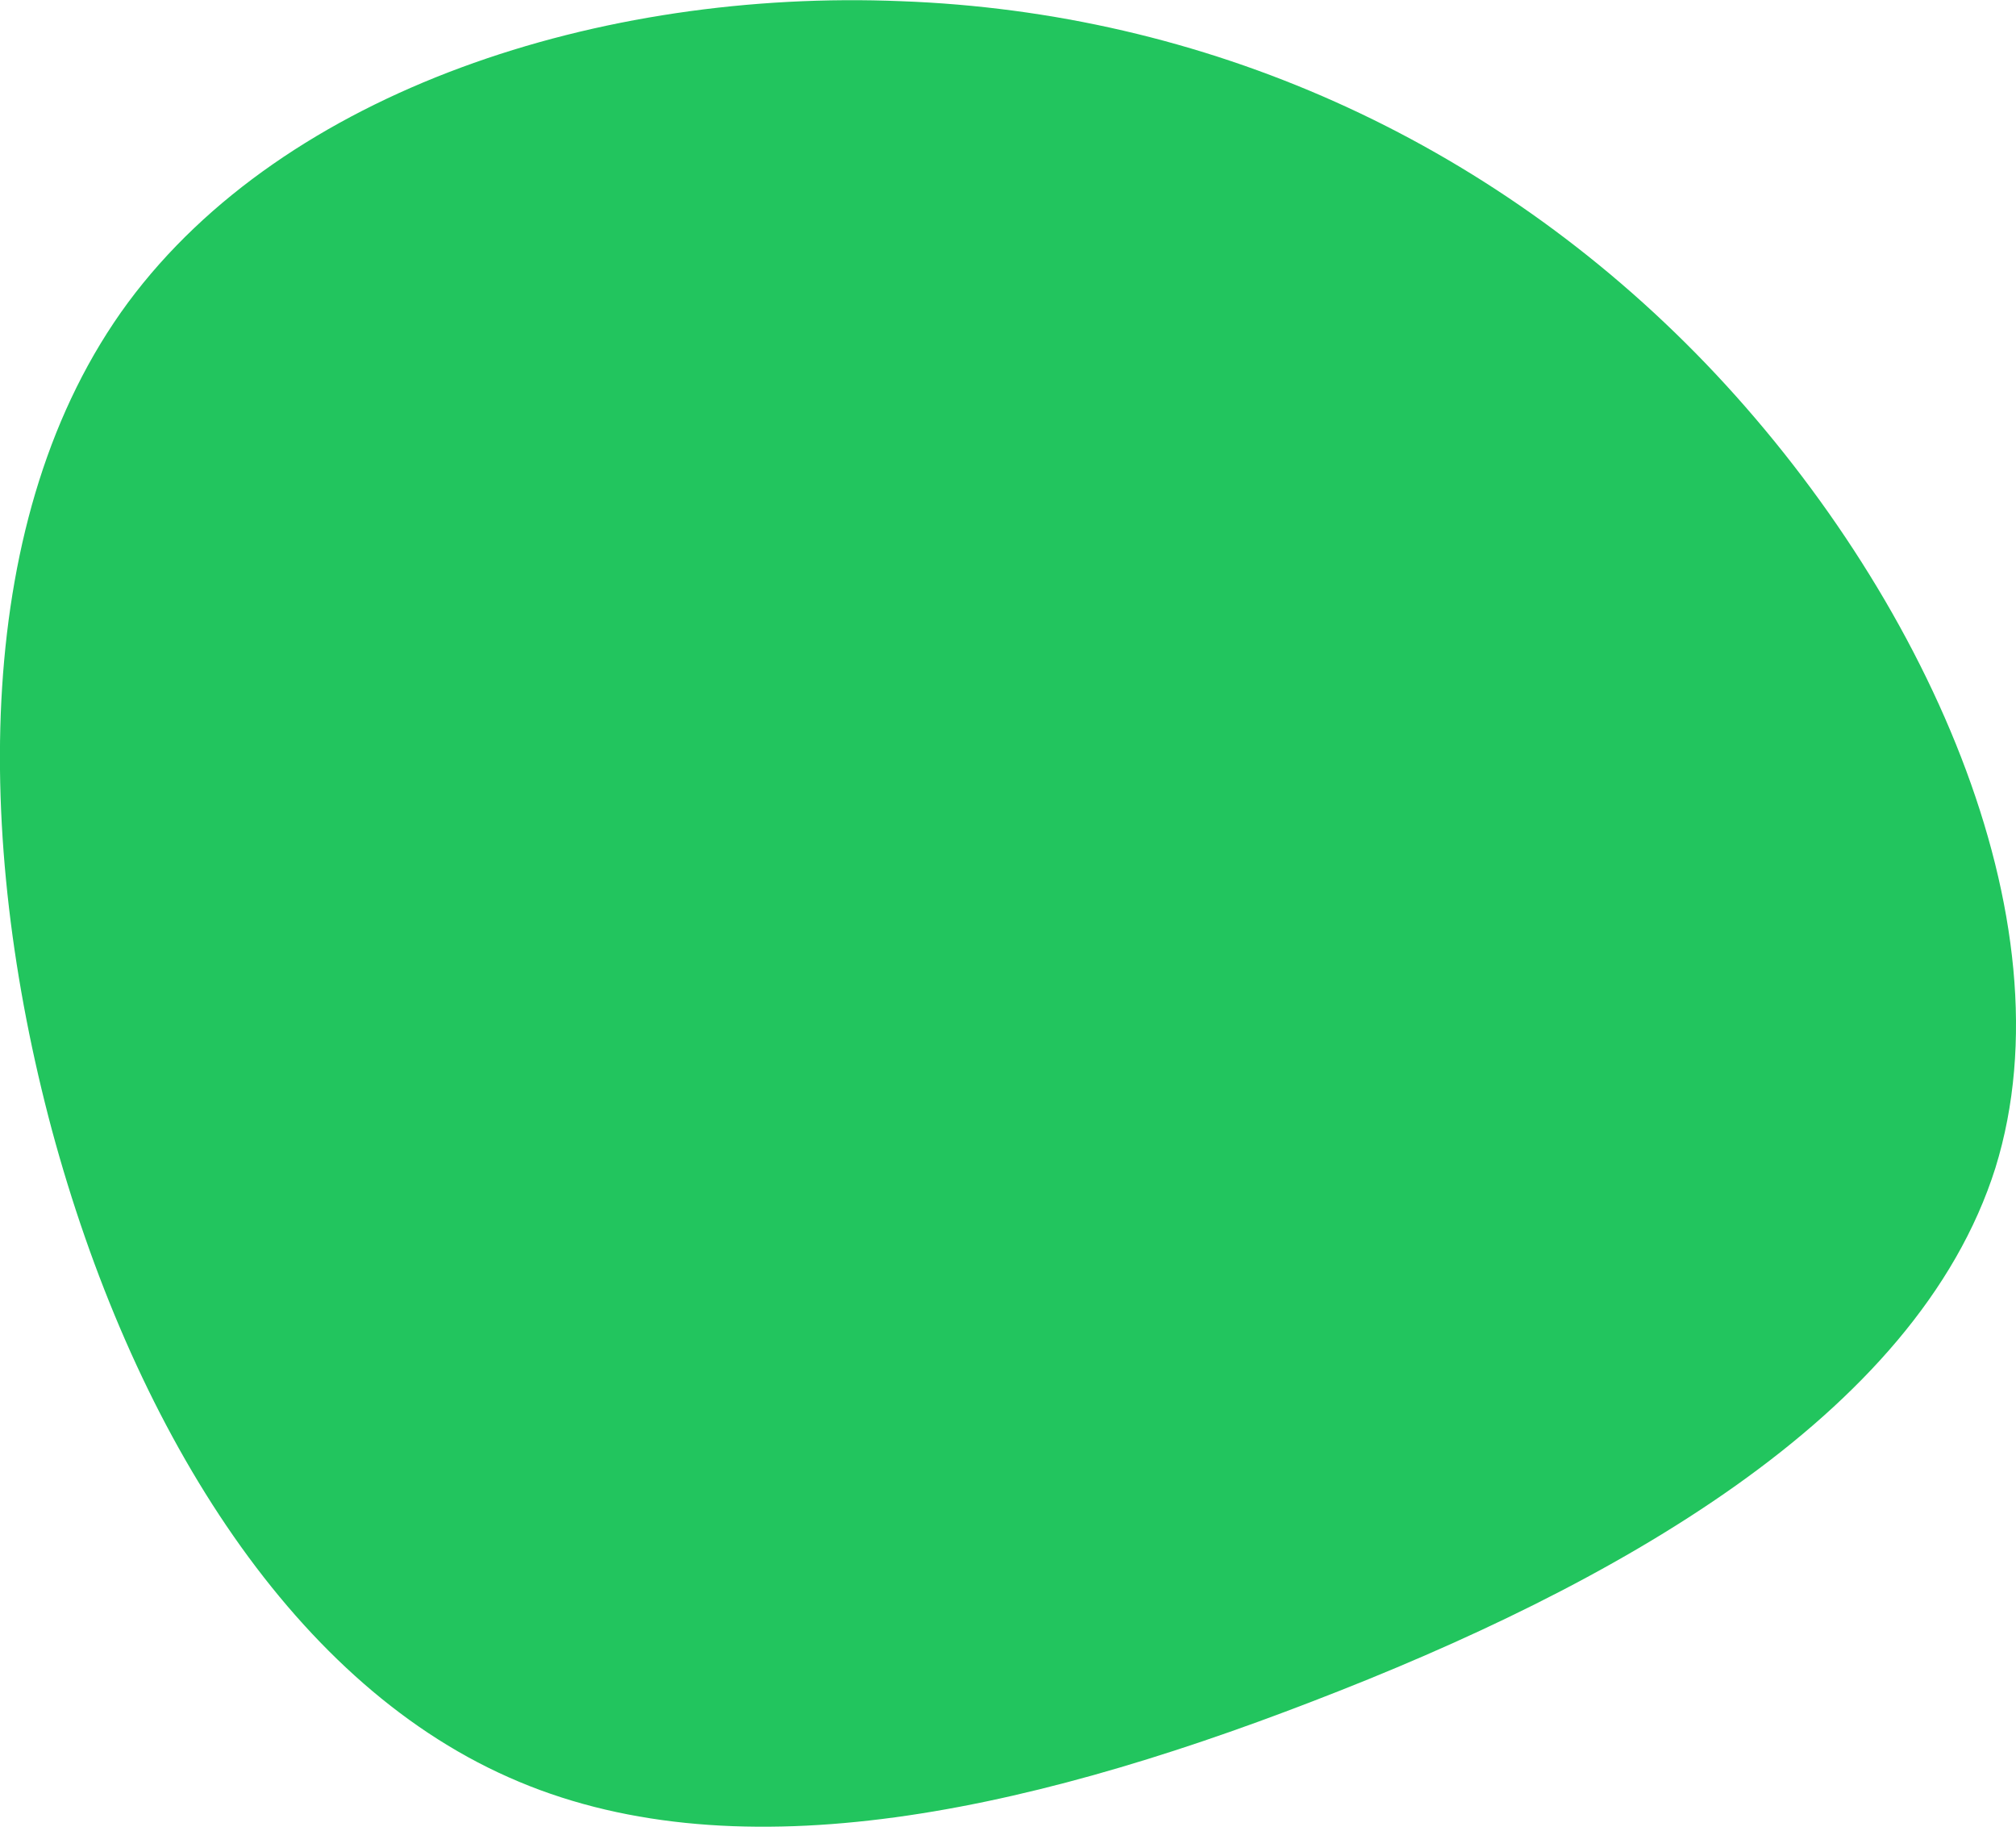
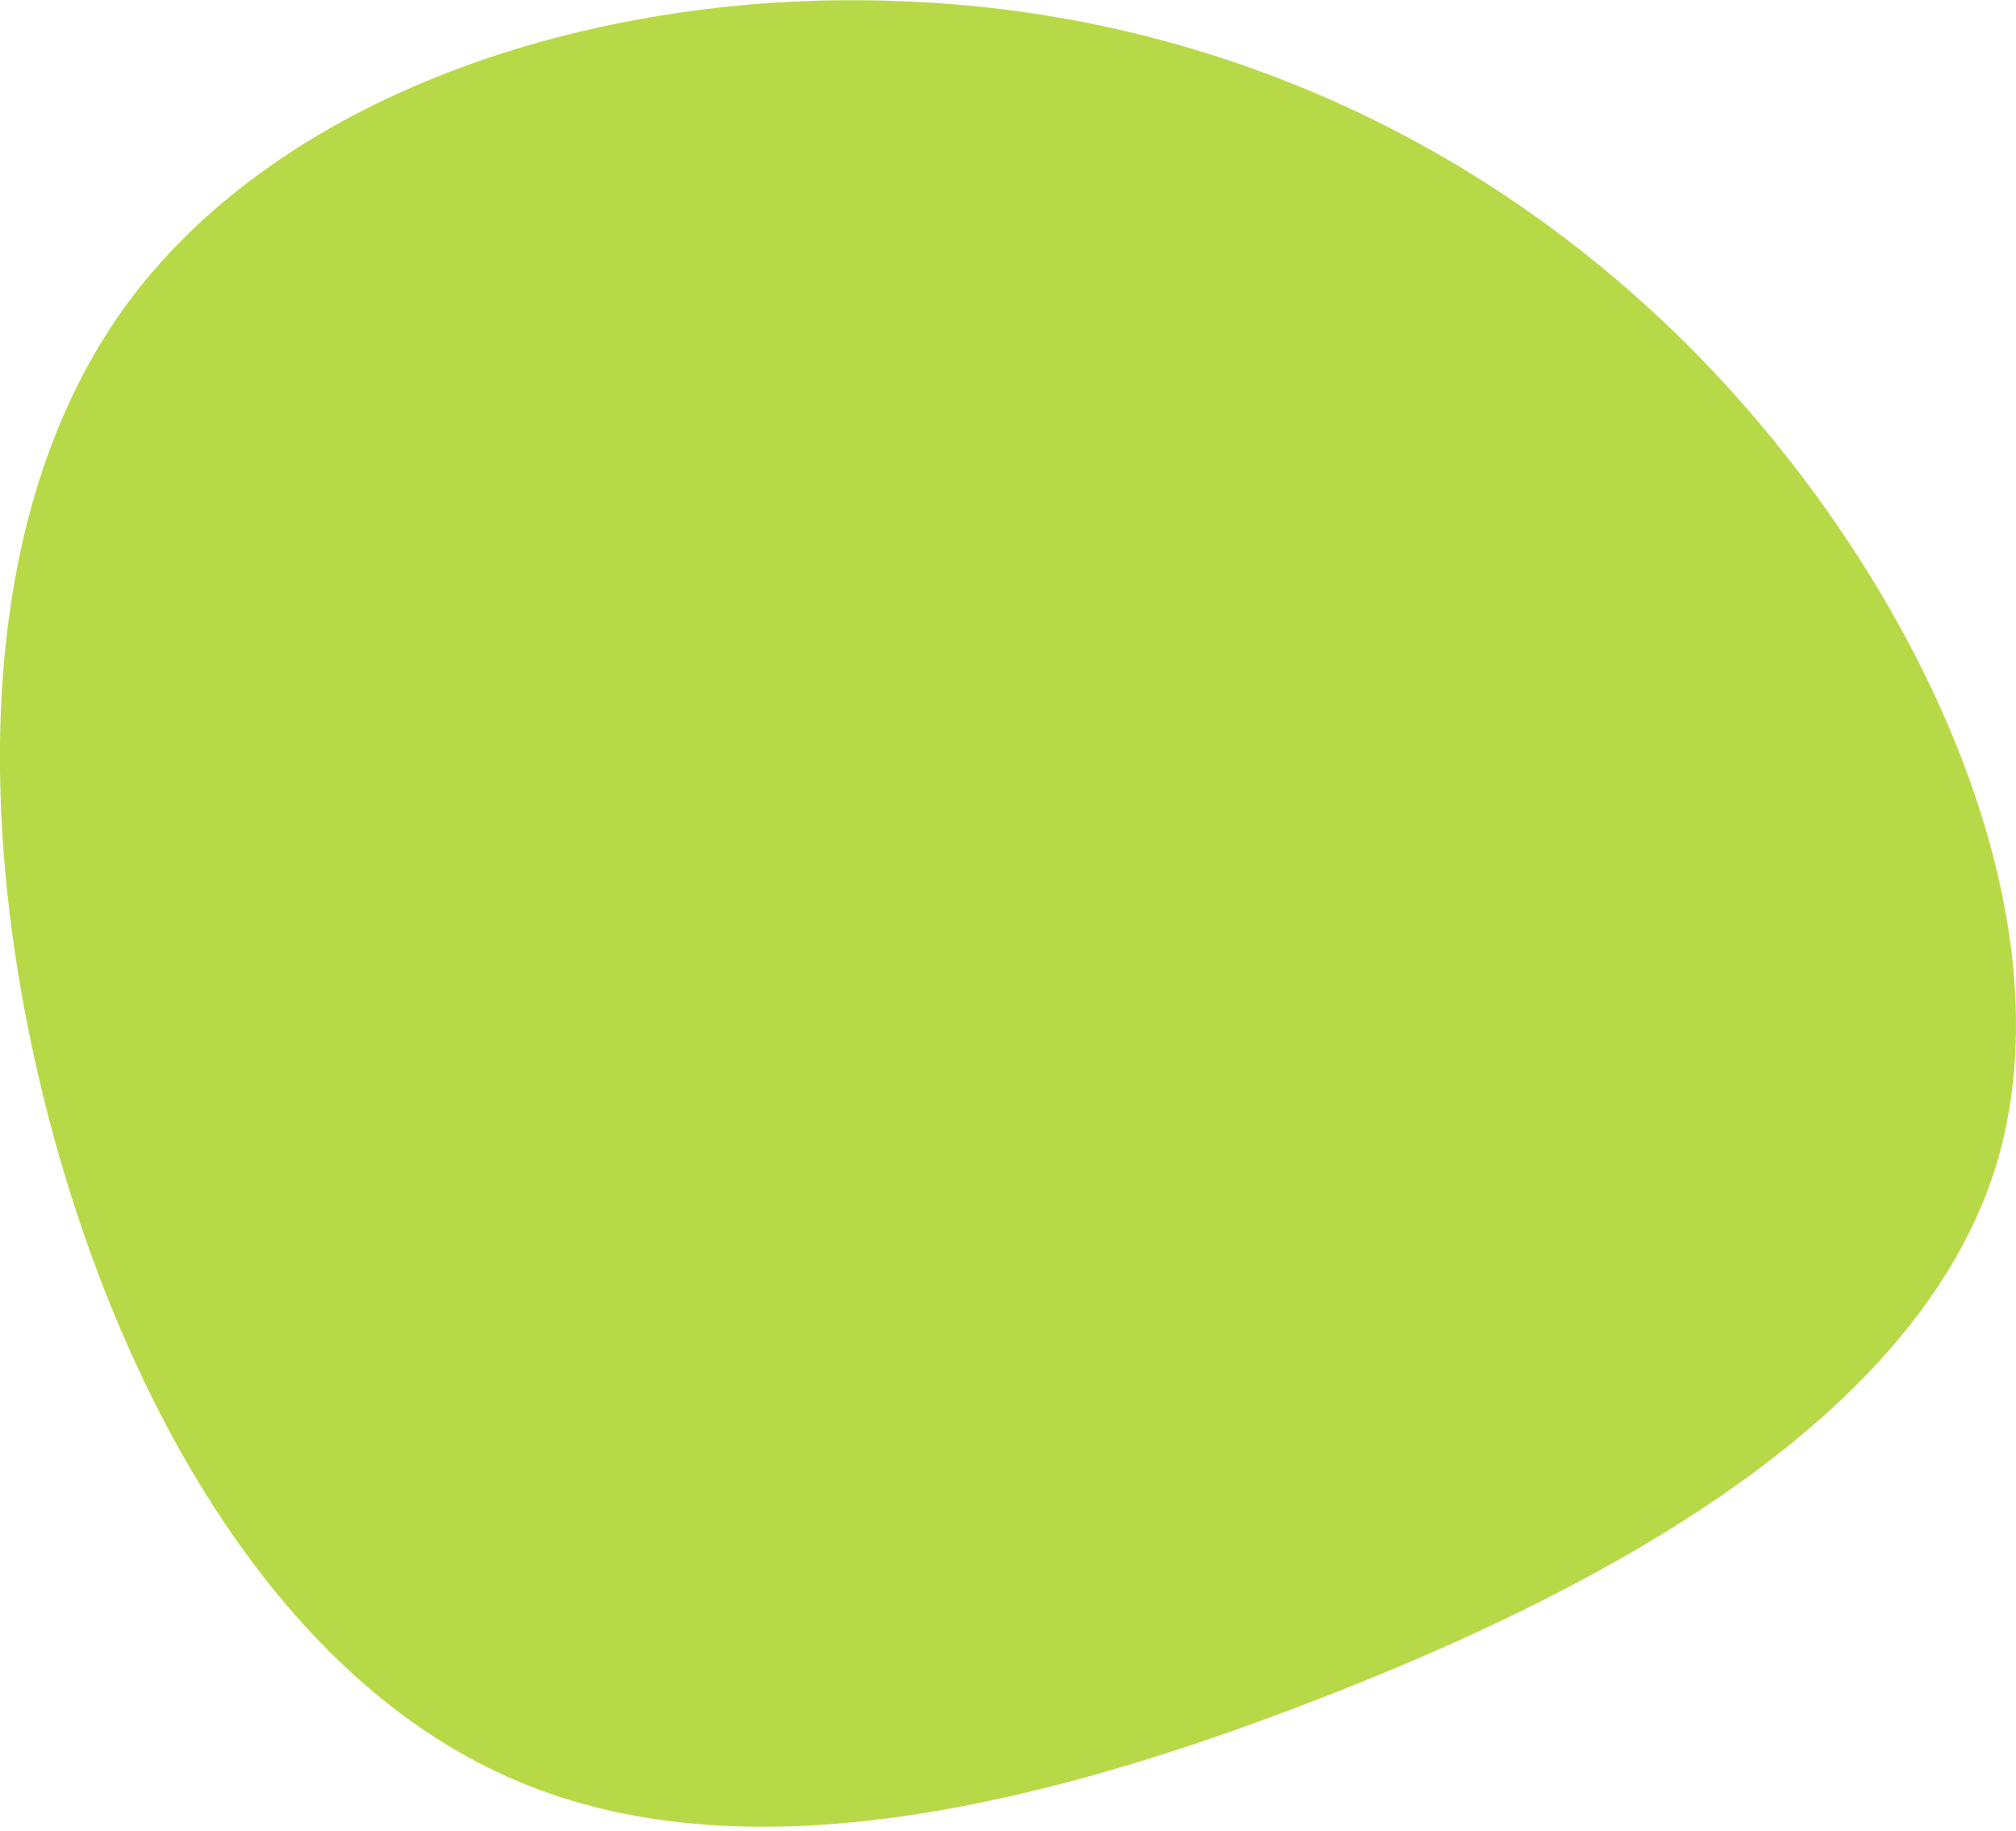
<svg xmlns="http://www.w3.org/2000/svg" version="1.2" viewBox="0 0 509 462" width="509" height="462">
-   <style>.a{fill:#22C55E}</style>
+   <style>.a{fill:#B8D947}</style>
  <path class="a" d="m430.7 91.8c54.9 57.2 92.6 140.1 73.1 203-19.9 63-97.1 105.7-172.3 134.6-74.8 28.9-147.5 44-203.1 19.2-56-24.8-95.4-89.8-115.3-163.4-19.6-73.3-20.3-155.2 19.2-208.8 39.8-53.7 119.4-79.2 195.2-76.1 76.2 2.8 148.3 34.4 203.2 91.5z" />
</svg>
